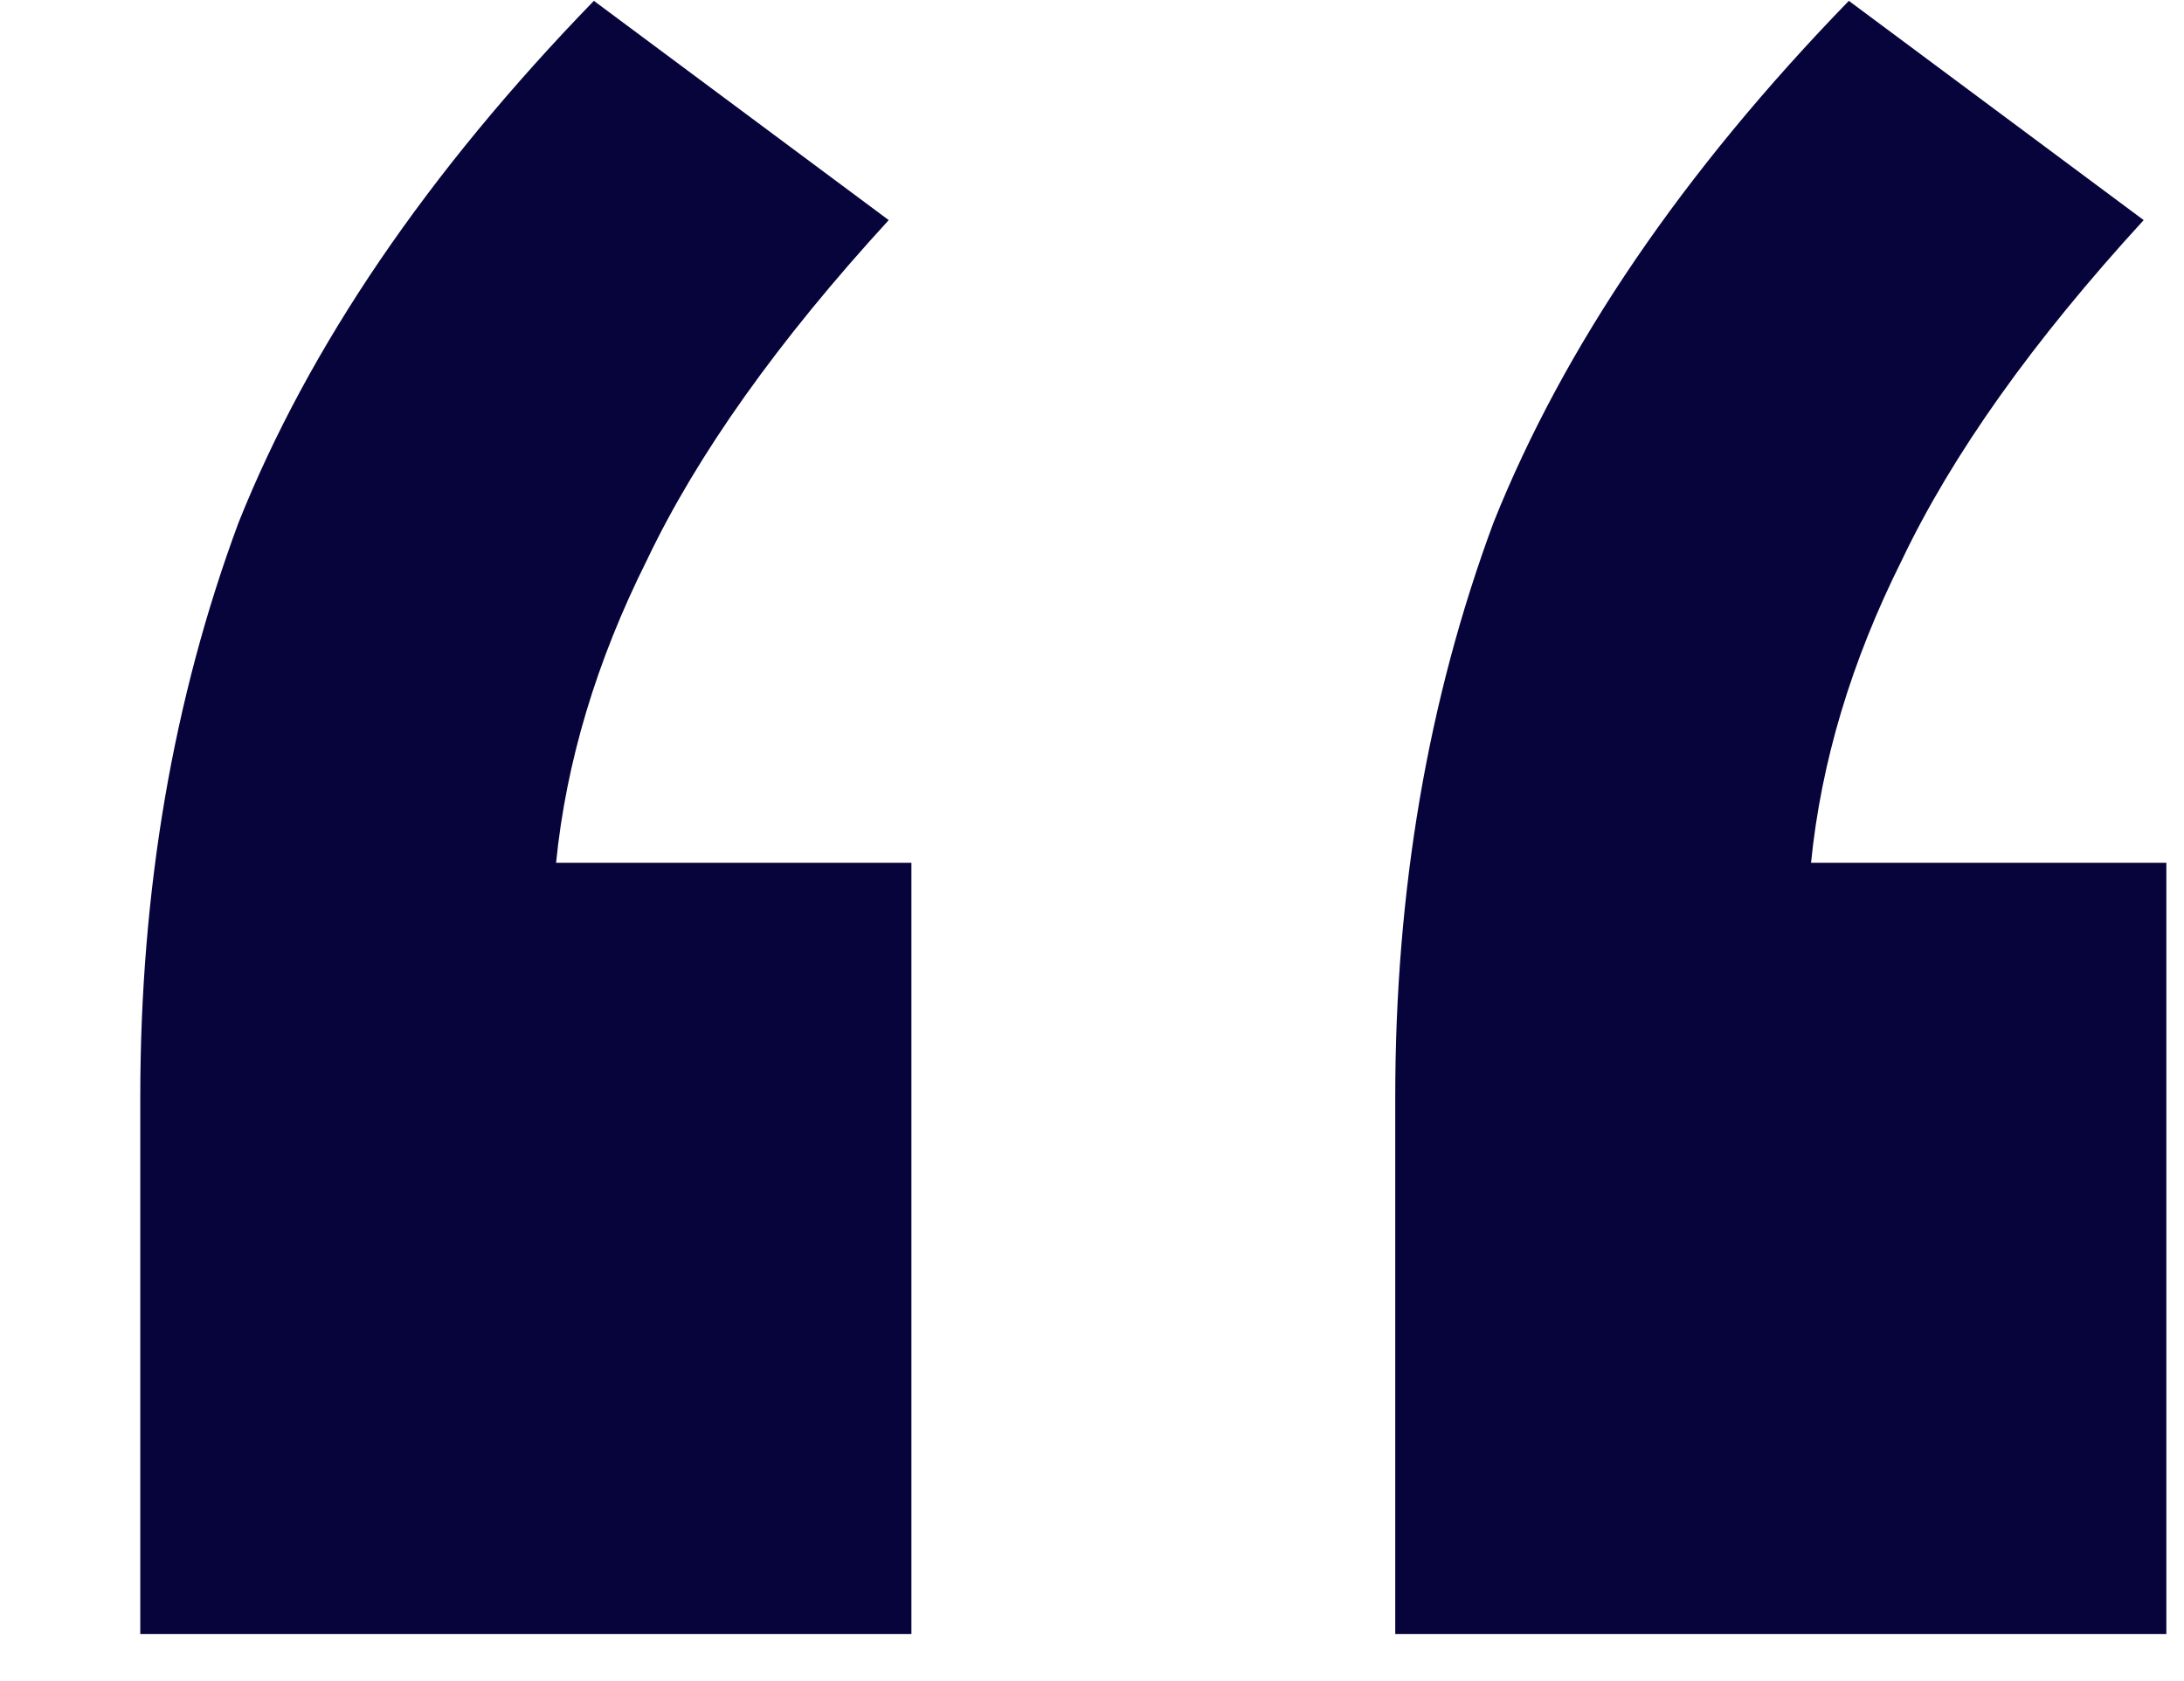
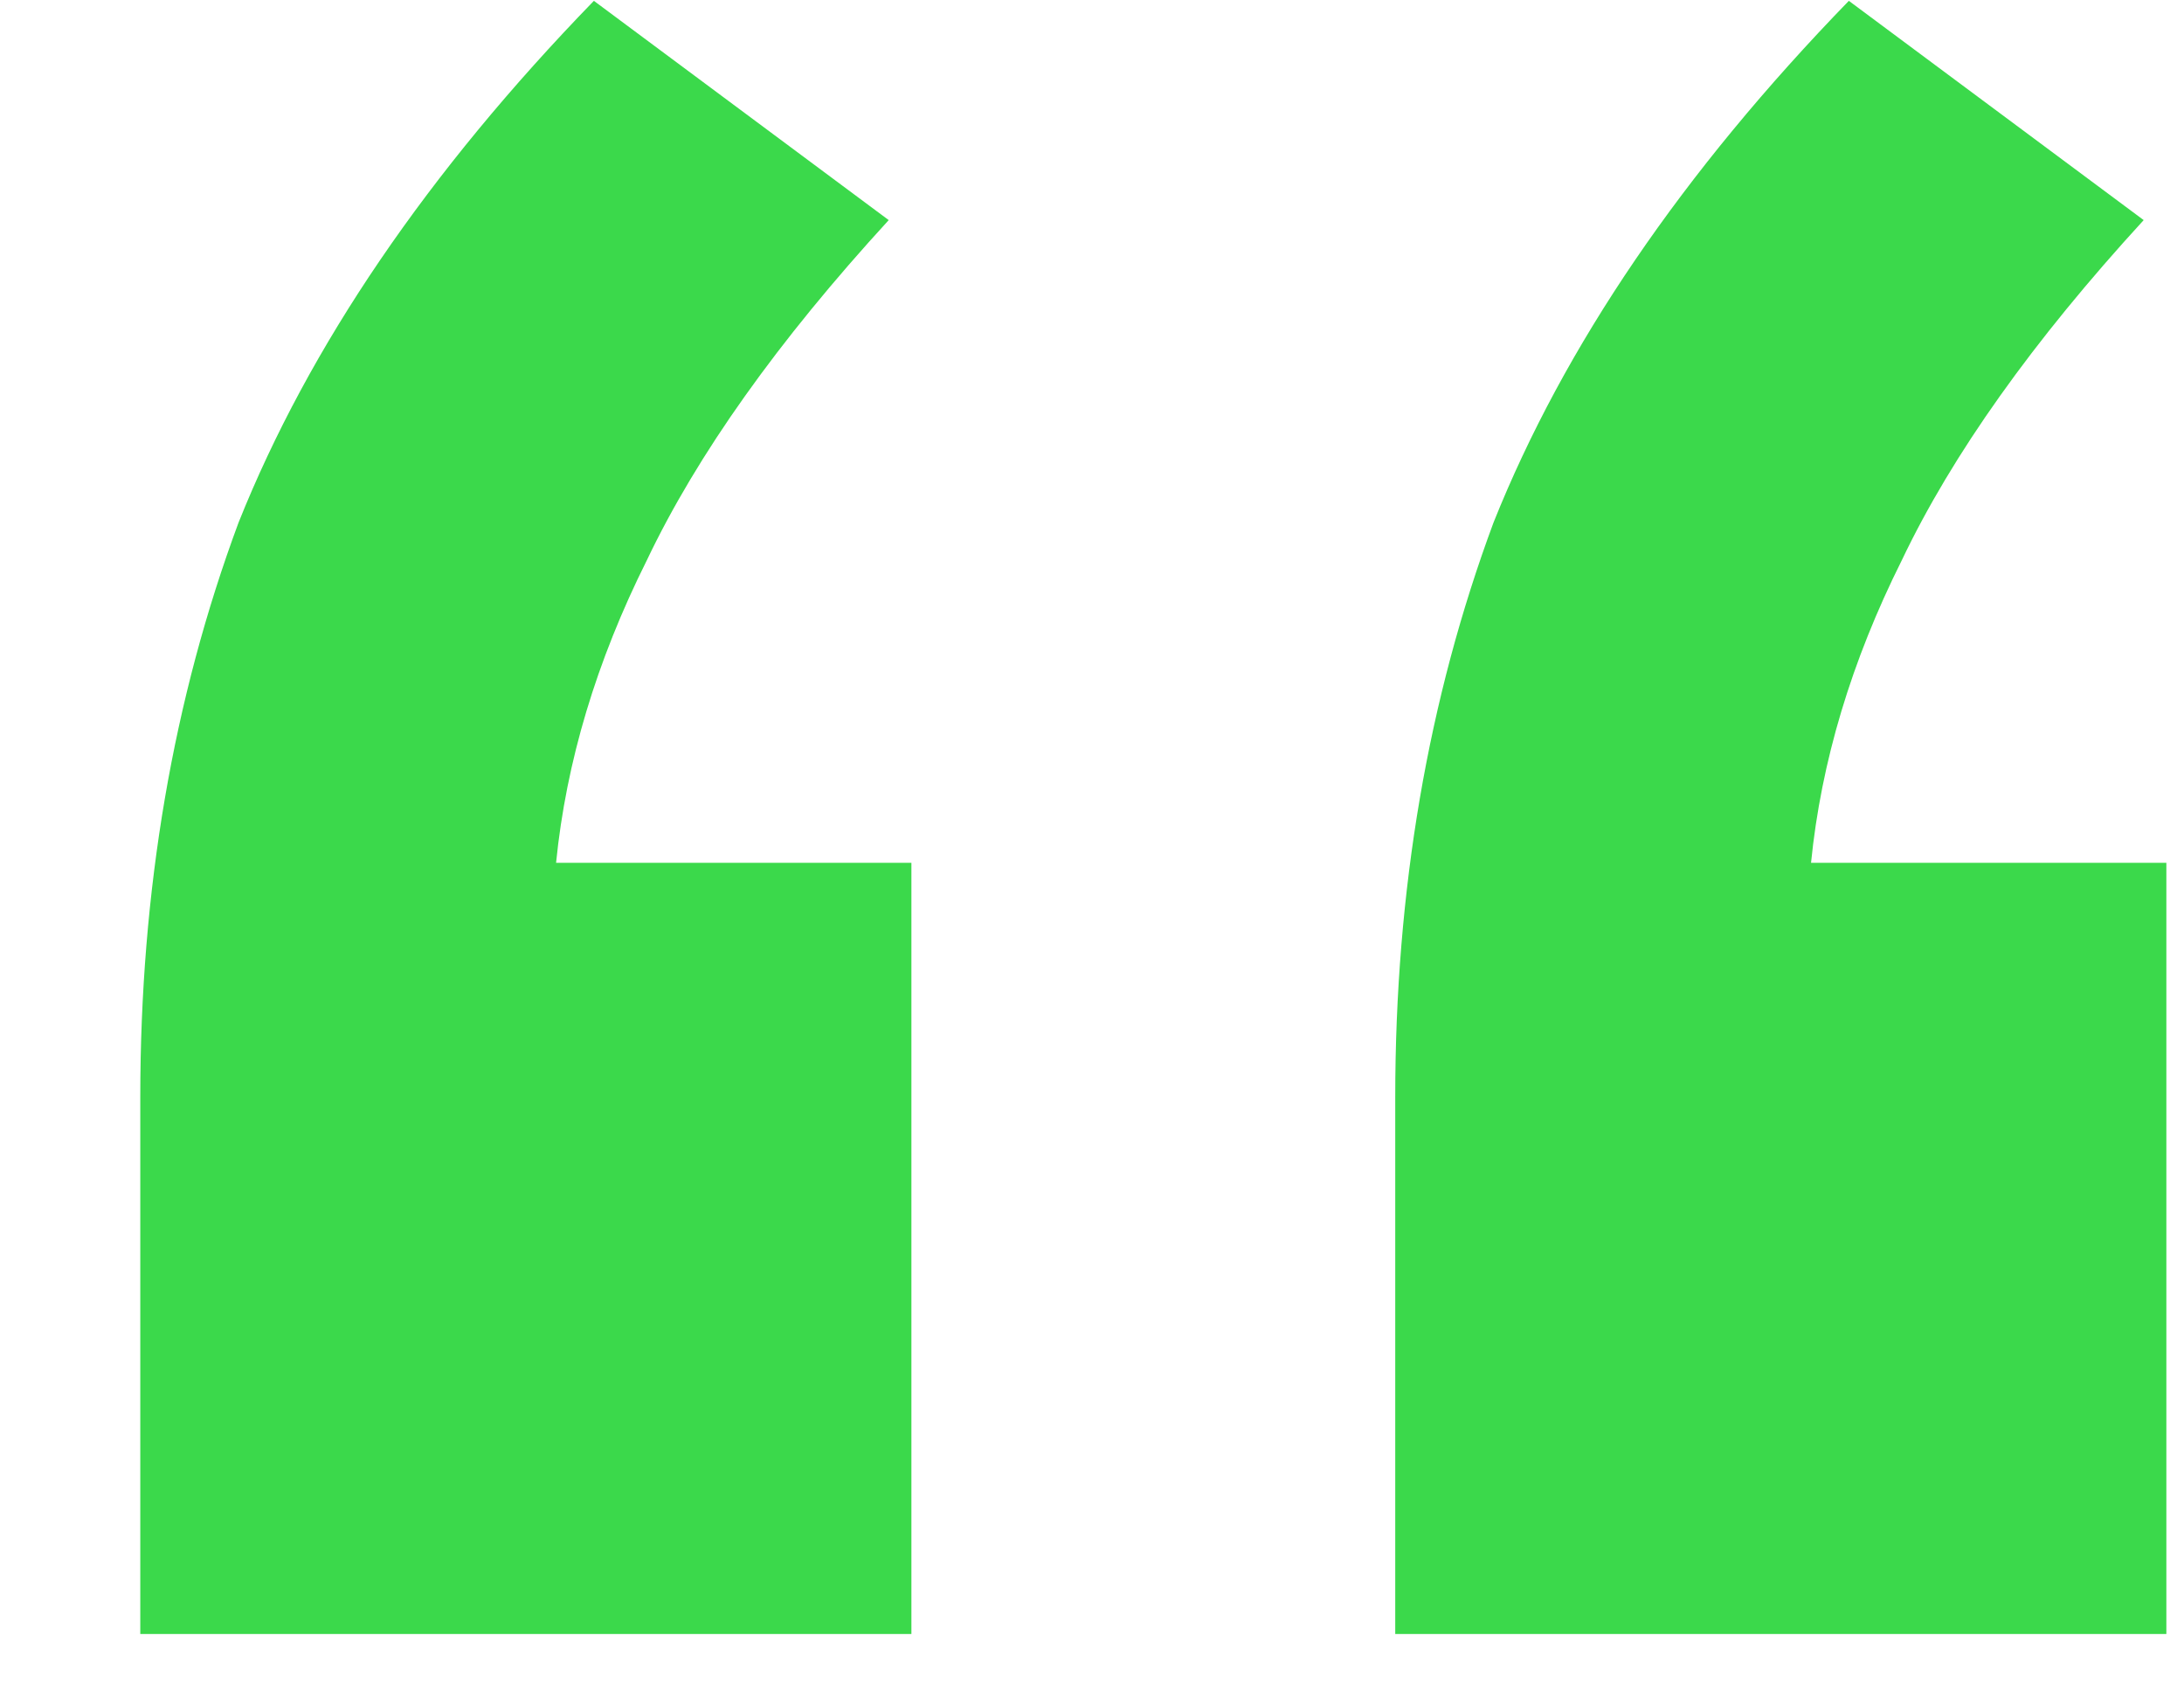
<svg xmlns="http://www.w3.org/2000/svg" width="13" height="10" viewBox="0 0 13 10" fill="none">
-   <path d="M0.835 9.725V6.53C0.835 5.3 1.03 4.16 1.42 3.11C1.84 2.06 2.545 1.025 3.535 0.005L5.29 1.31C4.63 2.03 4.15 2.705 3.85 3.335C3.55 3.935 3.37 4.535 3.31 5.135H5.425V9.725H0.835ZM8.305 9.725V6.53C8.305 5.3 8.5 4.16 8.89 3.11C9.31 2.06 10.015 1.025 11.005 0.005L12.76 1.31C12.1 2.03 11.62 2.705 11.32 3.335C11.02 3.935 10.84 4.535 10.78 5.135H12.895V9.725H8.305Z" fill="#07043B" />
+   <path d="M0.835 9.725V6.53C0.835 5.3 1.03 4.16 1.42 3.11C1.84 2.06 2.545 1.025 3.535 0.005L5.29 1.31C4.63 2.03 4.15 2.705 3.85 3.335C3.55 3.935 3.37 4.535 3.31 5.135H5.425V9.725H0.835ZM8.305 9.725V6.53C8.305 5.3 8.5 4.16 8.89 3.11C9.31 2.06 10.015 1.025 11.005 0.005L12.76 1.31C12.1 2.03 11.62 2.705 11.32 3.335C11.02 3.935 10.84 4.535 10.78 5.135H12.895V9.725H8.305Z" fill="#3BD94B" />
</svg>
